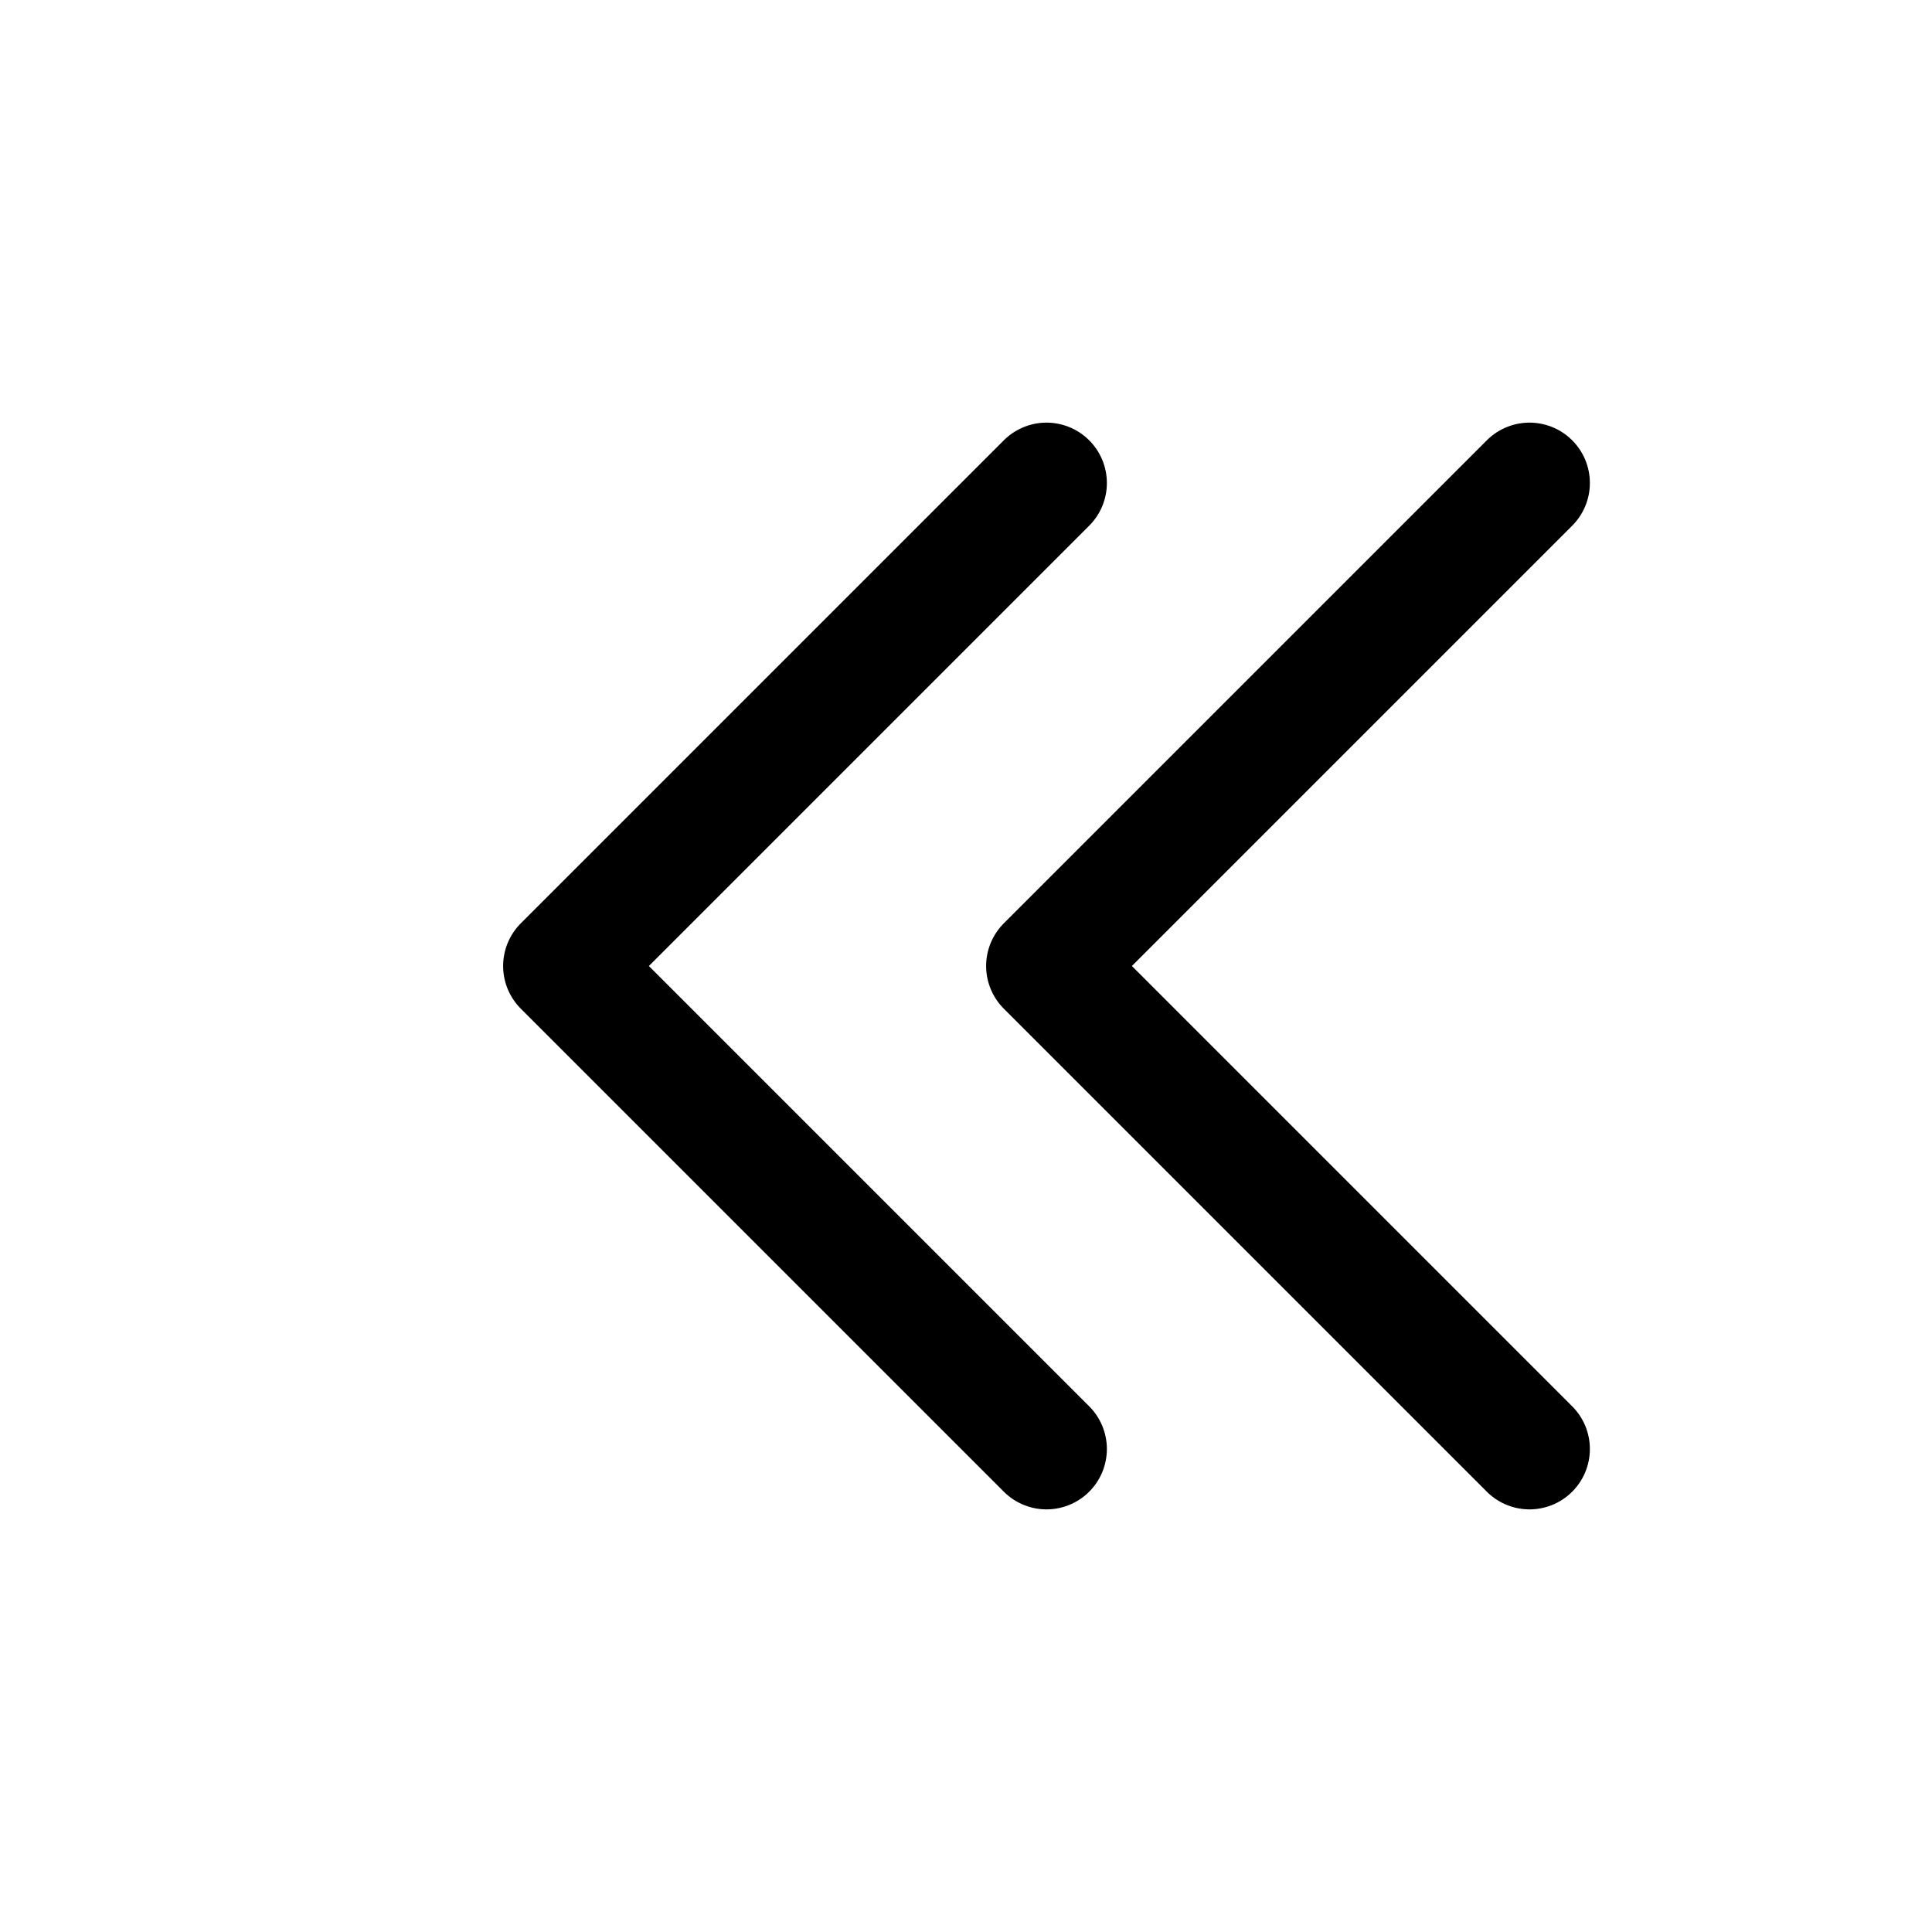
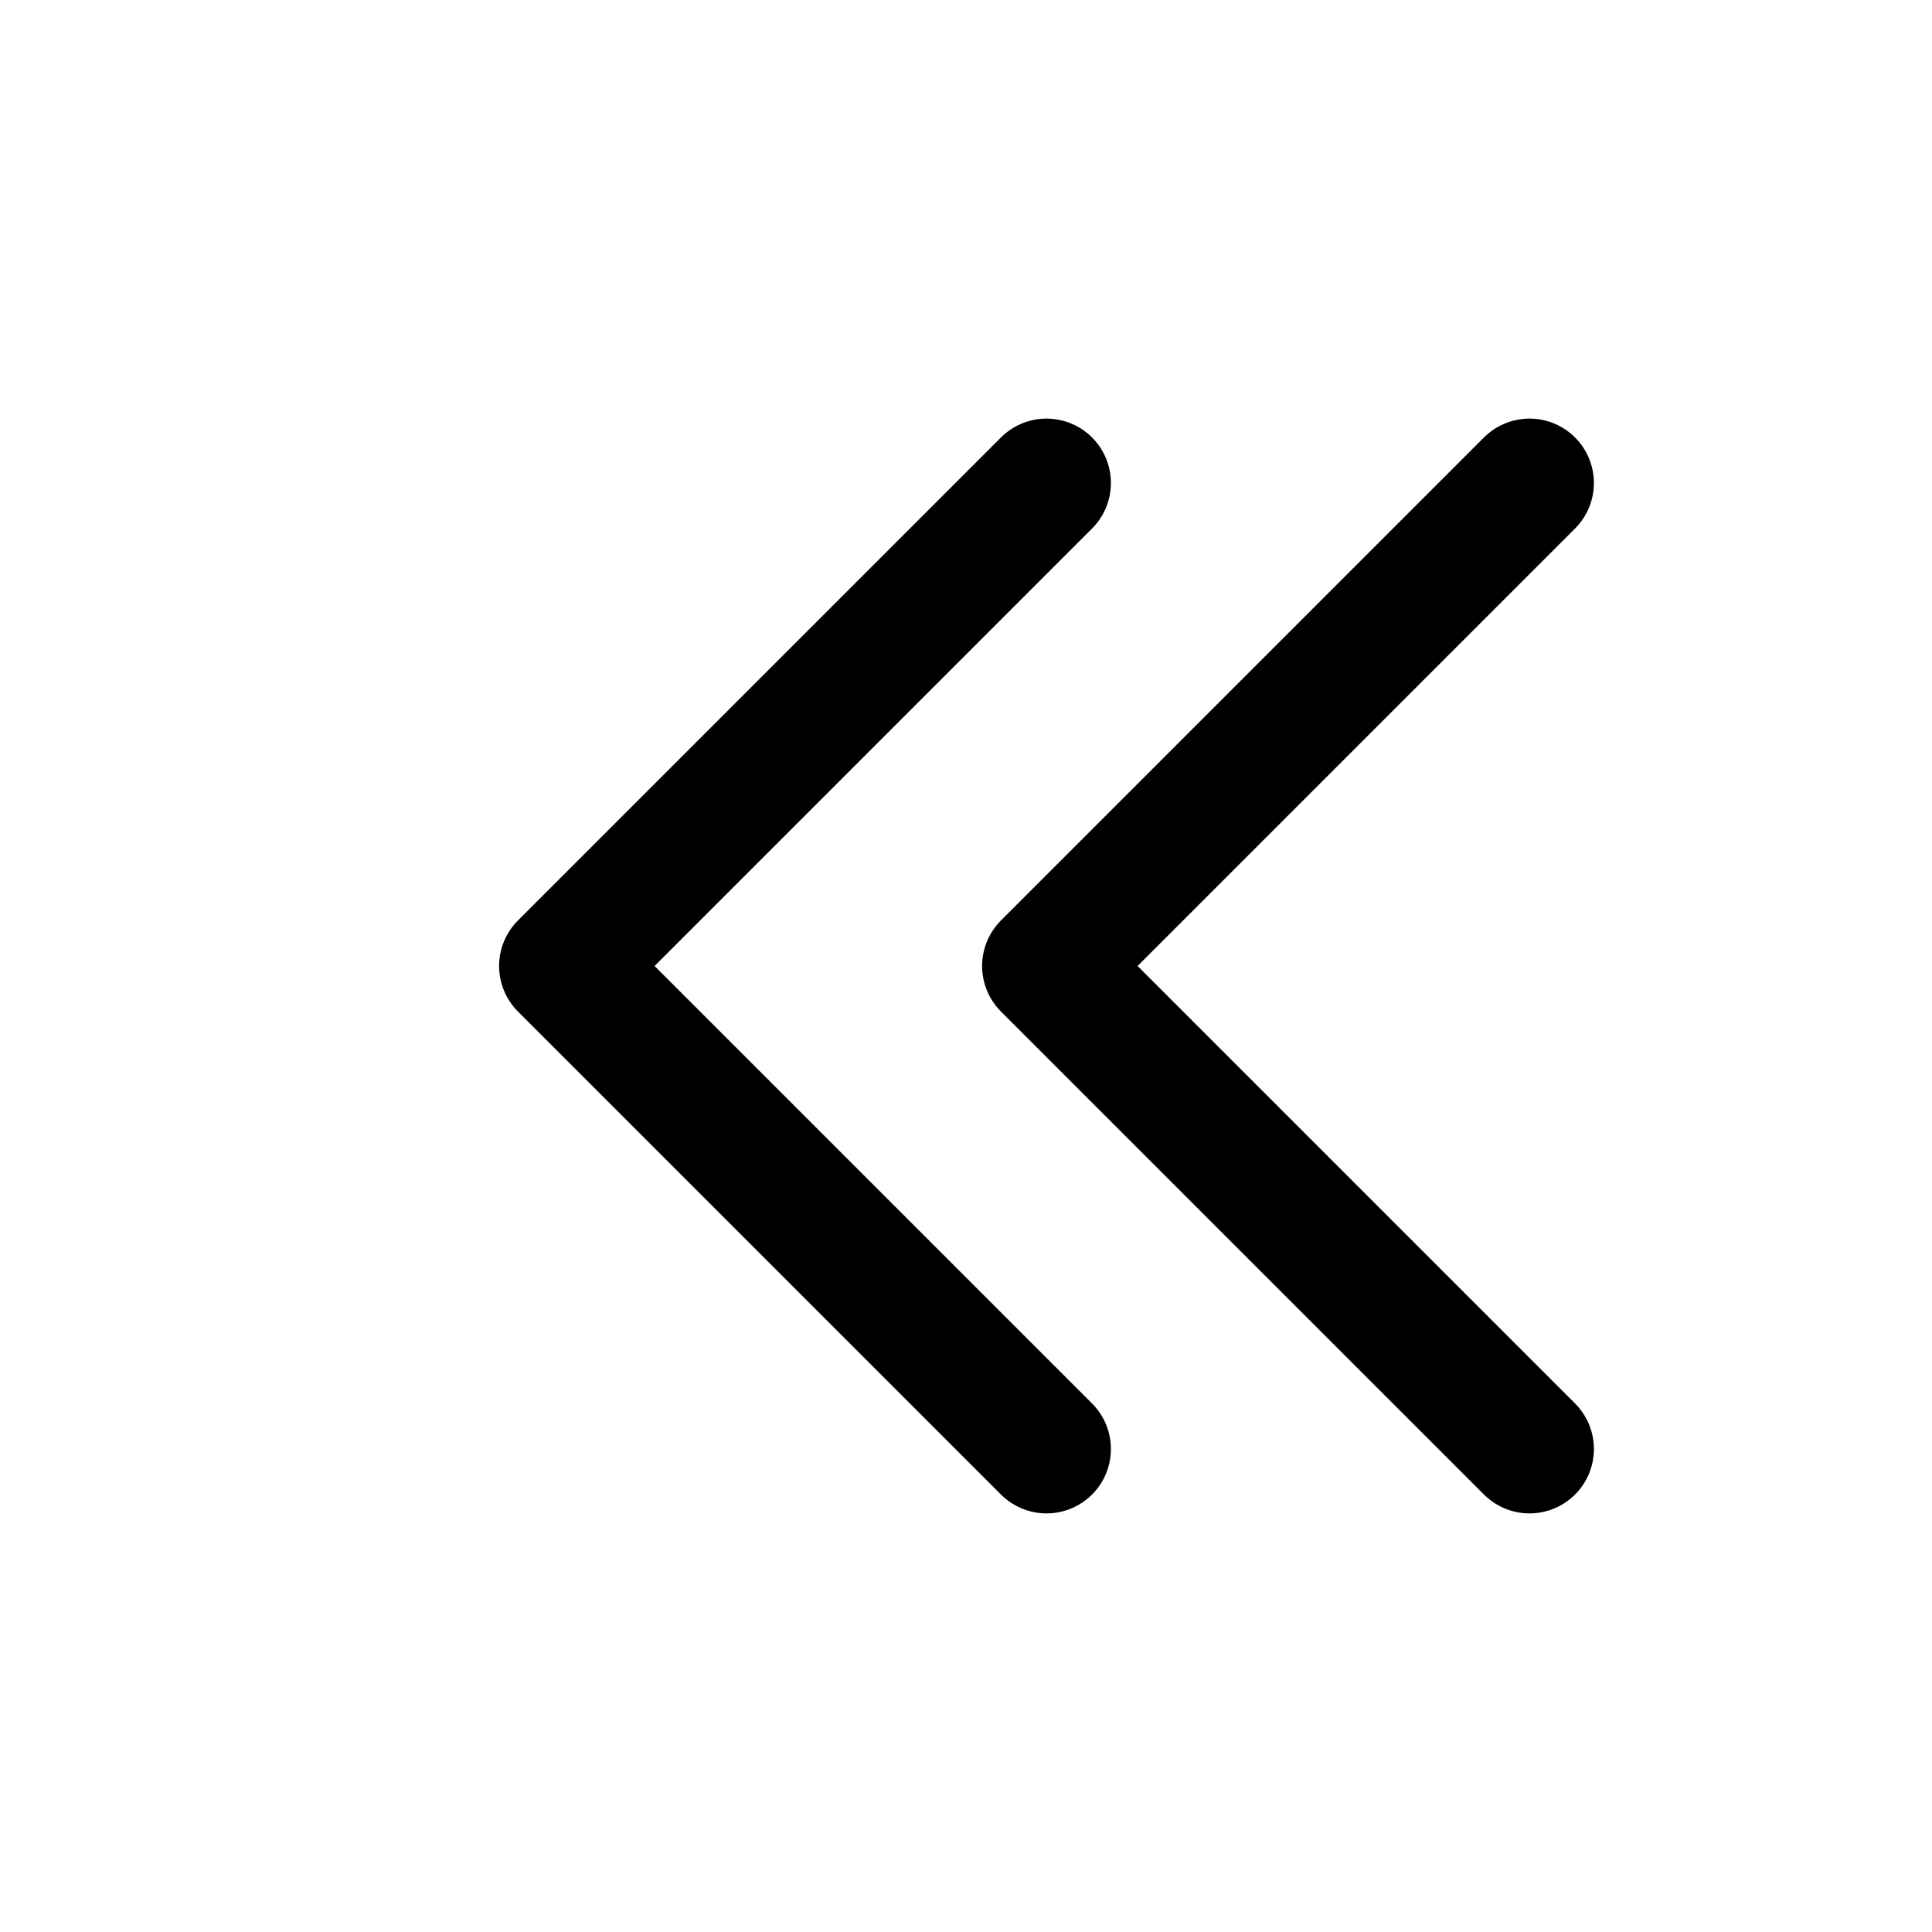
- <svg xmlns="http://www.w3.org/2000/svg" width="24" height="24" viewBox="0 0 24 24" fill="none" stroke="currentColor" stroke-width="1.5" stroke-linecap="round" stroke-linejoin="round">
+ <svg xmlns="http://www.w3.org/2000/svg" width="24" height="24" viewBox="0 0 24 24" fill="none" stroke="currentColor" stroke-width="1.6" stroke-linecap="round" stroke-linejoin="round">
  <path d="M13 6l-6 6 6 6M19 6l-6 6 6 6" />
</svg>
